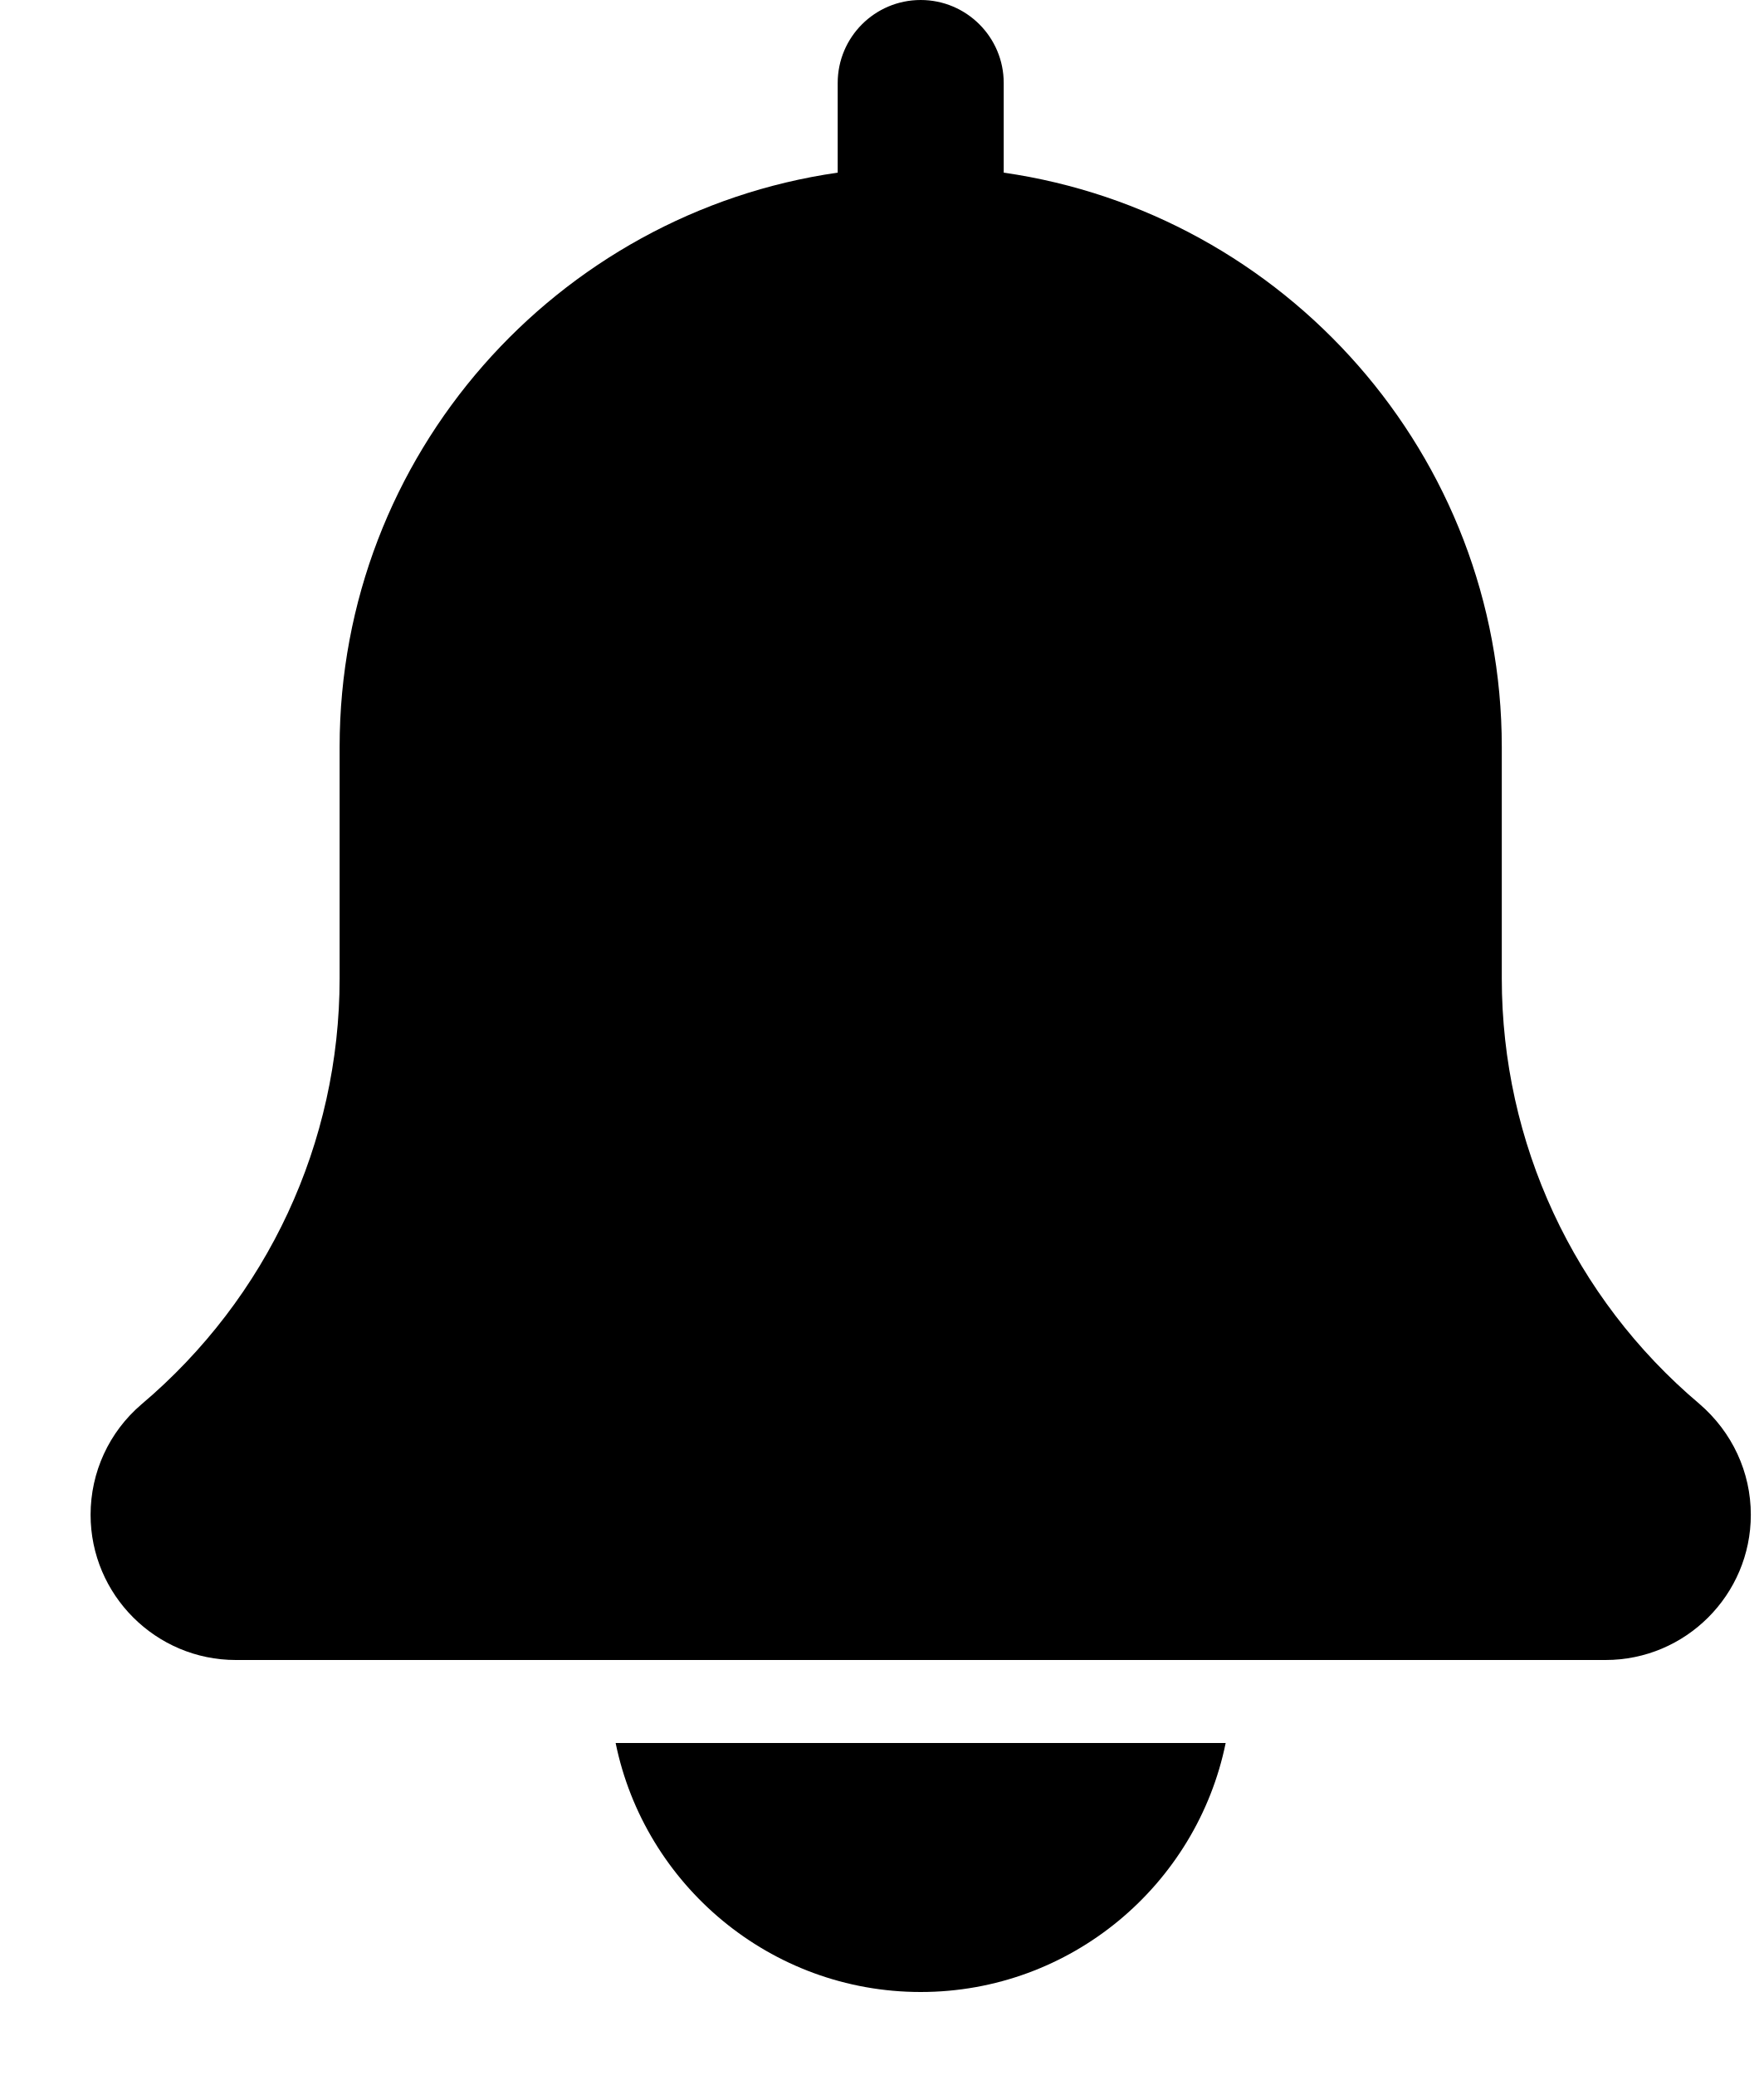
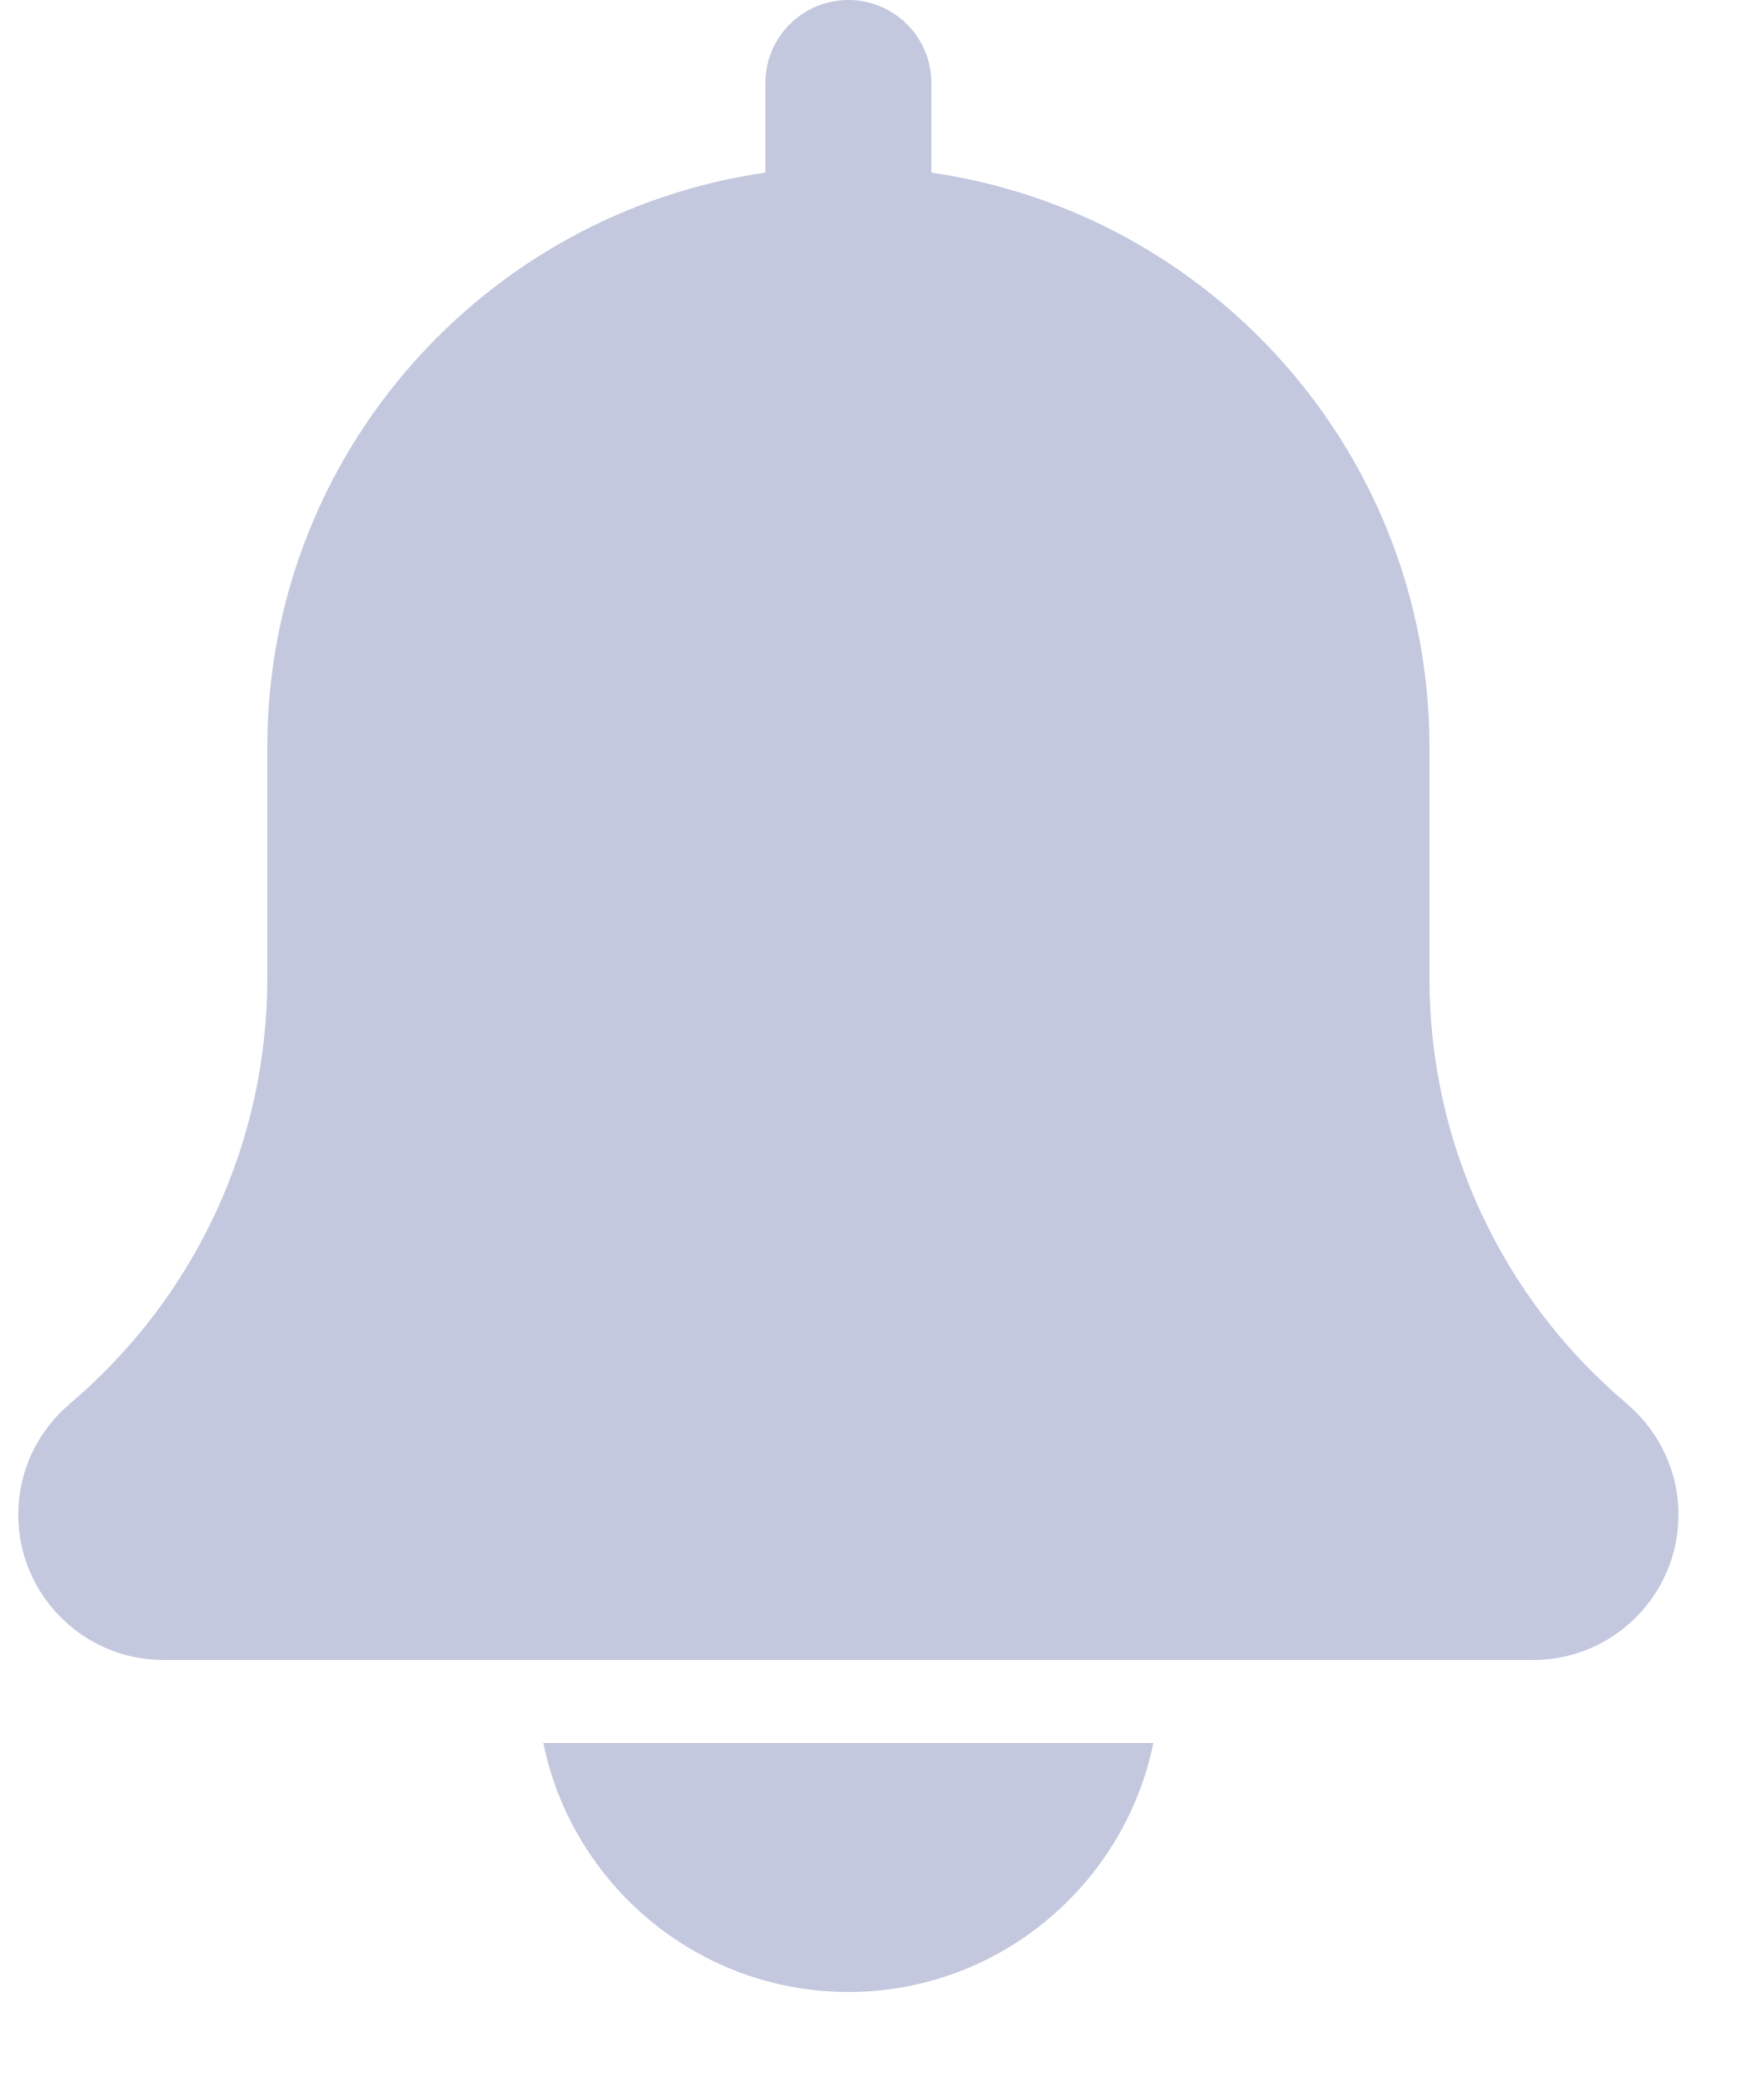
<svg xmlns="http://www.w3.org/2000/svg" width="17" height="20" viewBox="0 0 17 20" fill="none">
-   <path d="M16.376 13.53C15.166 12.508 14.473 11.014 14.473 9.43V7.2C14.473 4.385 12.381 2.054 9.673 1.664V0.8C9.673 0.358 9.314 0 8.873 0C8.431 0 8.073 0.358 8.073 0.8V1.664C5.363 2.054 3.273 4.385 3.273 7.2V9.43C3.273 11.014 2.579 12.508 1.362 13.537C1.051 13.803 0.873 14.19 0.873 14.6C0.873 15.372 1.501 16 2.273 16H15.473C16.245 16 16.873 15.372 16.873 14.6C16.873 14.19 16.694 13.803 16.376 13.53Z" fill="black" />
-   <path d="M8.873 19.2C10.321 19.2 11.533 18.167 11.812 16.8H5.933C6.212 18.167 7.424 19.2 8.873 19.2Z" fill="black" />
+   <path d="M15.679 13.53C14.469 12.508 13.776 11.014 13.776 9.43V7.2C13.776 4.385 11.684 2.054 8.976 1.664V0.8C8.976 0.358 8.617 0 8.176 0C7.734 0 7.376 0.358 7.376 0.8V1.664C4.666 2.054 2.576 4.385 2.576 7.2V9.43C2.576 11.014 1.882 12.508 0.665 13.537C0.354 13.803 0.176 14.19 0.176 14.6C0.176 15.372 0.804 16 1.576 16H14.776C15.548 16 16.176 15.372 16.176 14.6C16.176 14.19 15.997 13.803 15.679 13.53Z" fill="#C4C8DF" />
+   <path d="M8.176 19.2C9.624 19.2 10.836 18.167 11.115 16.8H5.236C5.515 18.167 6.727 19.2 8.176 19.2Z" fill="#C4C8DF" />
</svg>
